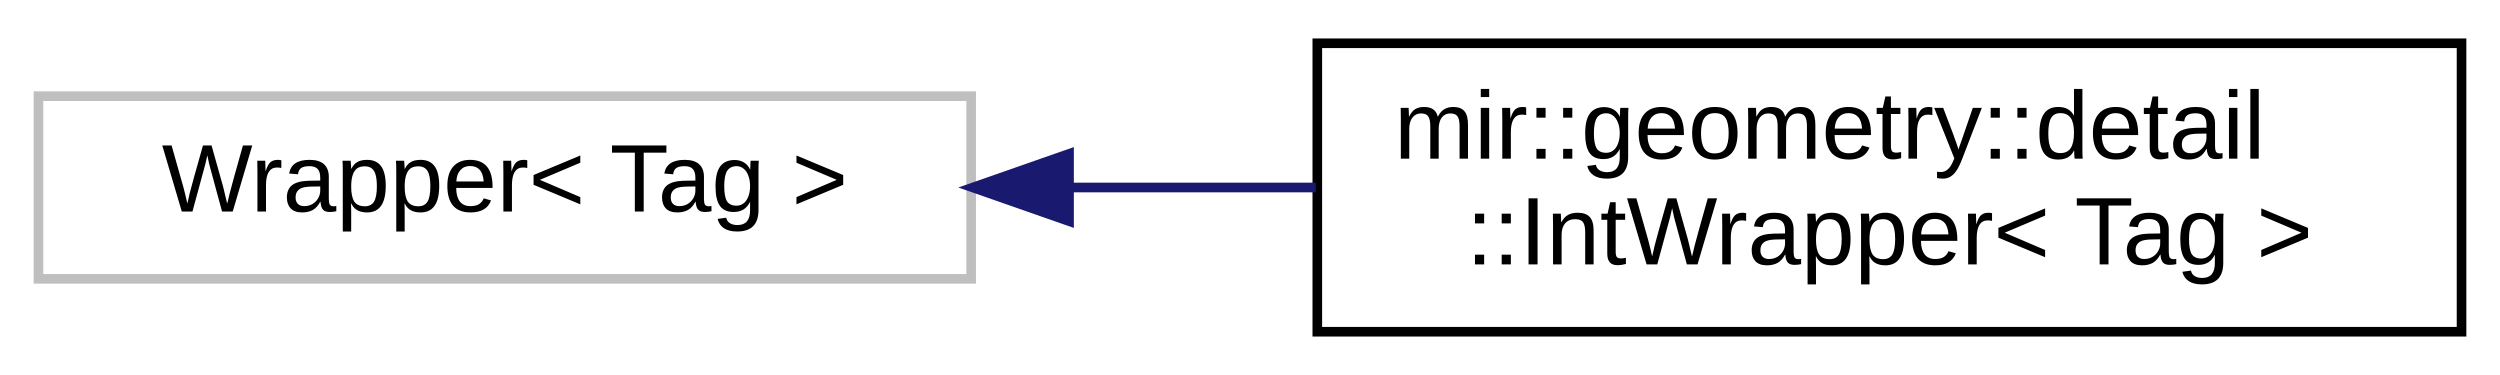
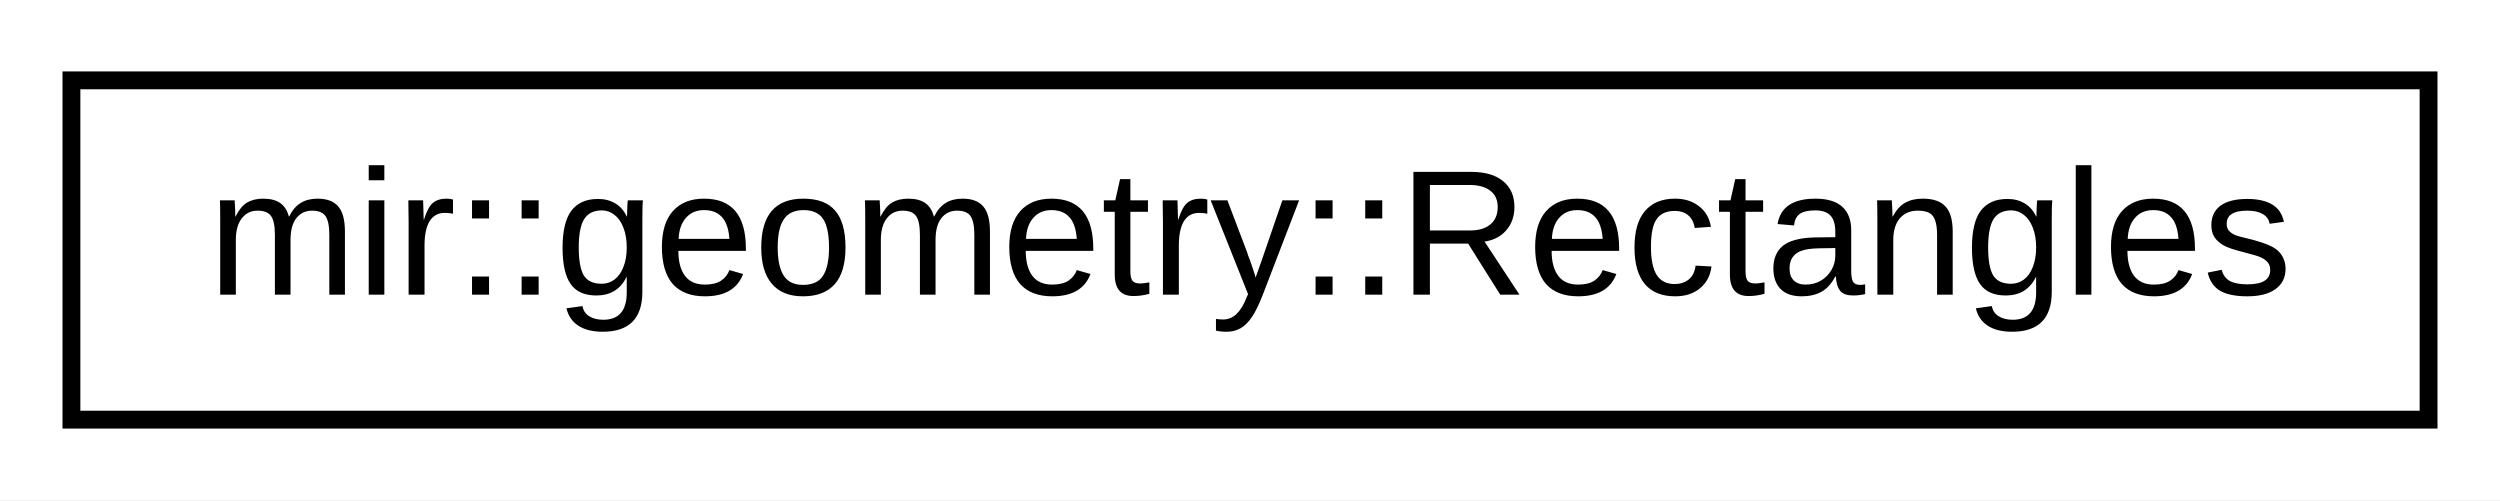
- <svg xmlns="http://www.w3.org/2000/svg" xmlns:xlink="http://www.w3.org/1999/xlink" width="260pt" height="39pt" viewBox="0.00 0.00 260.00 39.00">
-   <g id="graph0" class="graph" transform="scale(1 1) rotate(0) translate(4 35)">
-     <polygon fill="white" stroke="transparent" points="-4,4 -4,-35 256,-35 256,4 -4,4" />
+ <svg xmlns="http://www.w3.org/2000/svg" xmlns:xlink="http://www.w3.org/1999/xlink" width="140pt" height="28pt" viewBox="0.00 0.00 140.00 28.00">
+   <g id="graph0" class="graph" transform="scale(1 1) rotate(0) translate(4 24)">
+     <polygon fill="white" stroke="transparent" points="-4,4 -4,-24 136,-24 136,4 -4,4" />
    <g id="node1" class="node">
      <g id="a_node1">
-         <a xlink:title=" ">
-           <polygon fill="white" stroke="#bfbfbf" points="0,-6 0,-25 97,-25 97,-6 0,-6" />
-           <text text-anchor="middle" x="48.5" y="-13" font-family="Arial" font-size="10.00">Wrapper&lt; Tag &gt;</text>
+         <a xlink:href="classmir_1_1geometry_1_1_rectangles.html" target="_top" xlink:title="A collection of rectangles (with possible duplicates).">
+           <polygon fill="white" stroke="black" points="0,-0.5 0,-19.5 132,-19.5 132,-0.5 0,-0.5" />
+           <text text-anchor="middle" x="66" y="-7.5" font-family="Arial" font-size="10.00">mir::geometry::Rectangles</text>
        </a>
      </g>
    </g>
-     <g id="node2" class="node">
-       <g id="a_node2">
-         <a xlink:href="classmir_1_1geometry_1_1detail_1_1_int_wrapper.html" target="_top" xlink:title=" ">
-           <polygon fill="white" stroke="black" points="133,-0.5 133,-30.5 252,-30.5 252,-0.5 133,-0.5" />
-           <text text-anchor="start" x="141" y="-18.5" font-family="Arial" font-size="10.00">mir::geometry::detail</text>
-           <text text-anchor="middle" x="192.5" y="-7.5" font-family="Arial" font-size="10.00">::IntWrapper&lt; Tag &gt;</text>
-         </a>
-       </g>
-     </g>
-     <g id="edge1" class="edge">
-       <path fill="none" stroke="midnightblue" d="M107.29,-15.5C115.72,-15.5 124.4,-15.5 132.84,-15.5" />
-       <polygon fill="midnightblue" stroke="midnightblue" points="107.18,-12 97.18,-15.5 107.18,-19 107.18,-12" />
-     </g>
  </g>
</svg>
